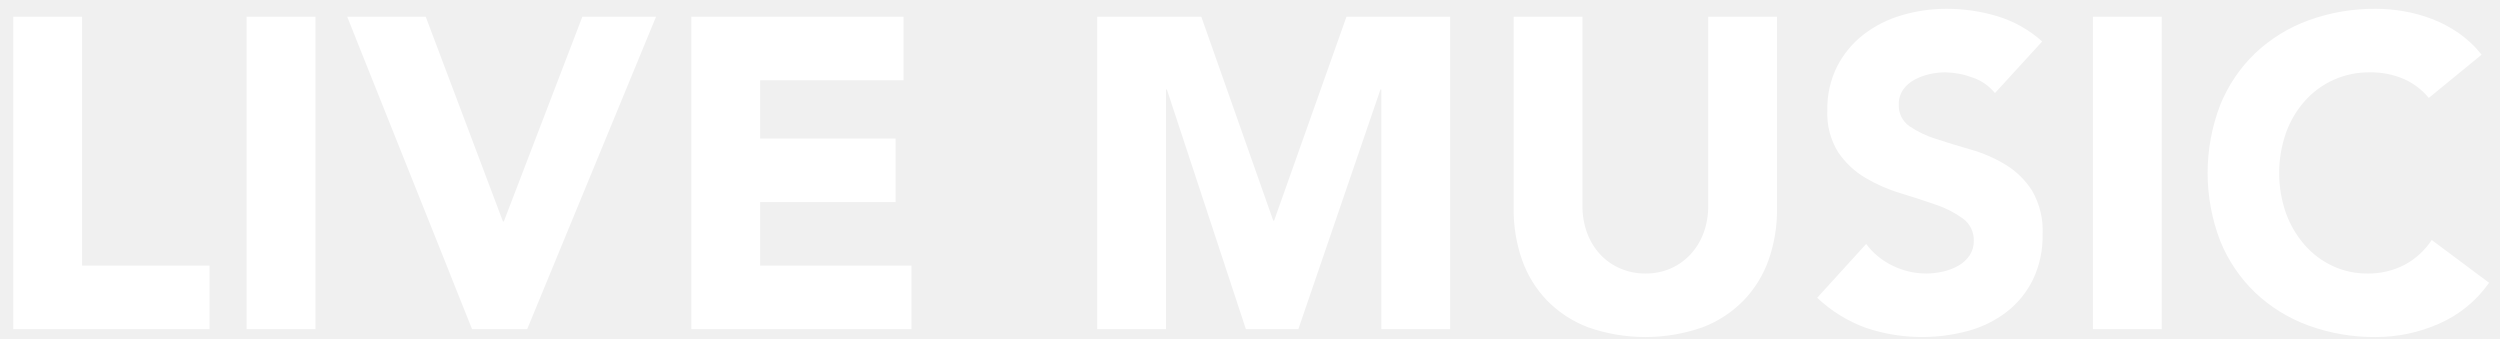
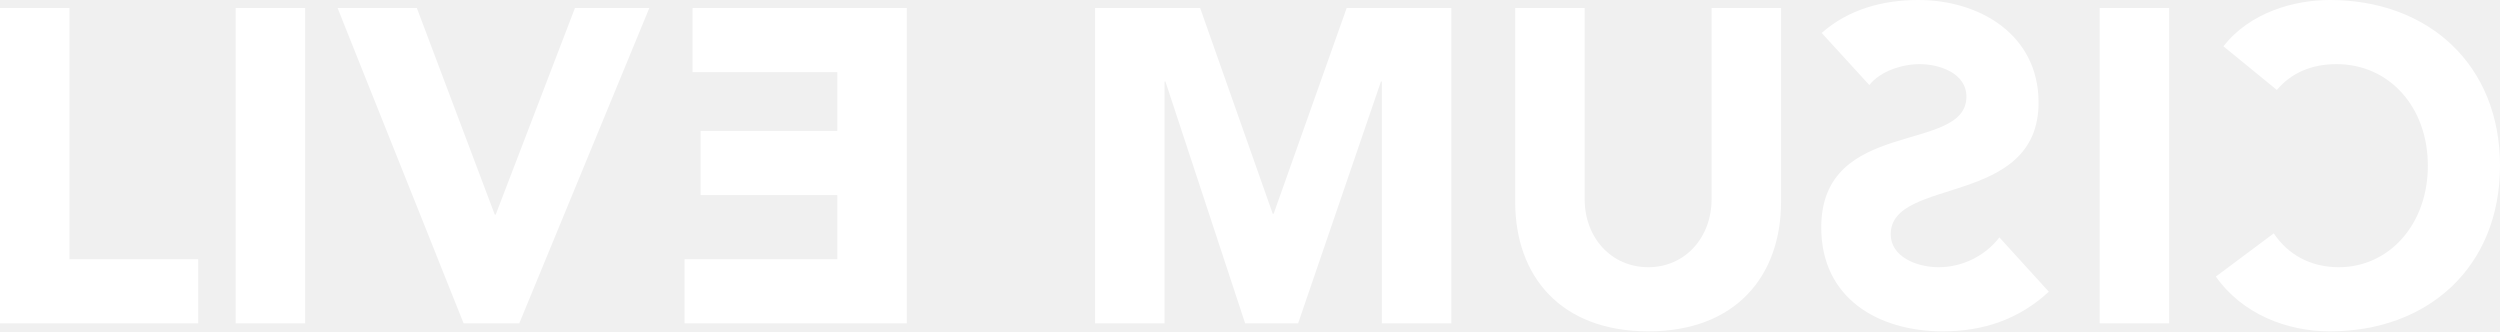
- <svg xmlns="http://www.w3.org/2000/svg" width="170" height="23" viewBox="0 0 170 23">
-   <path d="M.9 22.379h13.35v-4.32H5.58V1.139H.9v21.24zm15.87 0h4.68V1.139h-4.68v21.24zm15.33 0h3.75l8.76-21.24H39.6l-5.34 13.92h-.06l-5.25-13.92h-5.34l8.49 21.24zm14.909 0h14.97v-4.32H51.69v-4.32h9.21v-4.32h-9.21v-3.96h9.75v-4.32H47.01v21.24h-.001zm27.6 0h4.68V6.089h.06l5.37 16.29h3.57l5.58-16.29h.06v16.29h4.68V1.139h-7.05L86.64 15h-.06L81.69 1.14h-7.08v21.24l-.001-.001zm46.229-21.24h-4.68v12.87c.006.624-.1 1.244-.315 1.83a4.372 4.372 0 0 1-.885 1.455c-.38.41-.839.736-1.35.96a4.18 4.18 0 0 1-1.71.345 4.286 4.286 0 0 1-1.725-.345 4.019 4.019 0 0 1-1.365-.96 4.372 4.372 0 0 1-.885-1.455 5.172 5.172 0 0 1-.315-1.83V1.139h-4.68v13.05c-.013 1.184.18 2.362.57 3.48a7.658 7.658 0 0 0 1.695 2.76 7.764 7.764 0 0 0 2.805 1.83c2.515.88 5.255.88 7.77 0a7.764 7.764 0 0 0 2.8-1.83 7.658 7.658 0 0 0 1.7-2.76c.39-1.118.583-2.296.57-3.48V1.139zm18.03 1.68a8.026 8.026 0 0 0-3.03-1.71 11.914 11.914 0 0 0-3.48-.51 10.622 10.622 0 0 0-3.03.435 7.825 7.825 0 0 0-2.595 1.305 6.508 6.508 0 0 0-1.8 2.16 6.38 6.38 0 0 0-.675 3 4.978 4.978 0 0 0 .735 2.85 5.784 5.784 0 0 0 1.845 1.74c.754.446 1.56.799 2.4 1.05.86.26 1.66.52 2.4.78.66.218 1.282.537 1.845.945.48.352.756.92.735 1.515a1.72 1.72 0 0 1-.285.99c-.194.284-.45.52-.75.69a3.762 3.762 0 0 1-1.05.405 5.124 5.124 0 0 1-1.155.135 5.181 5.181 0 0 1-2.265-.525 4.861 4.861 0 0 1-1.815-1.485l-3.33 3.66a9.623 9.623 0 0 0 3.3 2.04c2.253.761 4.68.834 6.975.21a7.6 7.6 0 0 0 2.61-1.29 6.27 6.27 0 0 0 1.785-2.19 6.828 6.828 0 0 0 .66-3.09 5.4 5.4 0 0 0-.72-2.97 5.575 5.575 0 0 0-1.815-1.77 9.7 9.7 0 0 0-2.355-1.02c-.84-.24-1.625-.48-2.355-.72a6.818 6.818 0 0 1-1.815-.87 1.691 1.691 0 0 1-.72-1.47c-.011-.363.094-.72.3-1.02.203-.283.47-.514.78-.675.321-.17.665-.297 1.02-.375a4.834 4.834 0 0 1 1.05-.12c.63.01 1.254.126 1.845.345.606.2 1.143.57 1.545 1.065l3.21-3.51zm3.45 19.56H147V1.139h-4.68v21.24h-.002zm26.43-18.66a7.242 7.242 0 0 0-1.56-1.47 8.58 8.58 0 0 0-1.815-.96 10.151 10.151 0 0 0-1.92-.525 11.24 11.24 0 0 0-1.875-.165 13.077 13.077 0 0 0-4.59.78c-1.35.49-2.585 1.25-3.63 2.235a10.133 10.133 0 0 0-2.385 3.525 12.91 12.91 0 0 0 0 9.24 10.133 10.133 0 0 0 2.385 3.525 10.507 10.507 0 0 0 3.63 2.235c1.471.532 3.026.797 4.59.78a10.586 10.586 0 0 0 4.26-.9 8.121 8.121 0 0 0 3.42-2.79l-3.9-2.91a5.083 5.083 0 0 1-1.83 1.68 5.278 5.278 0 0 1-2.55.6 5.509 5.509 0 0 1-2.355-.51 5.768 5.768 0 0 1-1.9-1.425 6.822 6.822 0 0 1-1.275-2.16 8.29 8.29 0 0 1 0-5.475 6.624 6.624 0 0 1 1.29-2.175 5.818 5.818 0 0 1 4.395-1.935 5.643 5.643 0 0 1 2.325.45 4.6 4.6 0 0 1 1.7 1.29l3.59-2.94z" fill="#FFF" fill-rule="evenodd" />
+ <svg xmlns="http://www.w3.org/2000/svg" version="1.1" id="svg2" viewBox="0 0 168.406 22.32" height="22.32" width="168.406">
+   <defs id="defs10" />
+   <g id="text3340" style="font-style:normal;font-variant:normal;font-weight:normal;font-stretch:normal;font-size:40px;line-height:560%;font-family:'TeX Gyre Adventor';-inkscape-font-specification:'TeX Gyre Adventor, Normal';text-align:start;letter-spacing:0px;word-spacing:0px;writing-mode:lr-tb;text-anchor:start;fill:#000000;fill-opacity:1;stroke:none;stroke-width:1px;stroke-linecap:butt;stroke-linejoin:miter;stroke-opacity:1">
+     <path id="path3376" style="font-style:normal;font-variant:normal;font-weight:800;font-stretch:normal;font-size:30px;font-family:'Avenir LT Std';-inkscape-font-specification:'Avenir LT Std Ultra-Bold';fill:#ffffff" d="M 8.5830688e-8,21.78 13.35,21.78 l 0,-4.32 -8.67,0 0,-16.92 -4.68,0 0,21.24 z" />
+     <path id="path3378" style="font-style:normal;font-variant:normal;font-weight:800;font-stretch:normal;font-size:30px;font-family:'Avenir LT Std';-inkscape-font-specification:'Avenir LT Std Ultra-Bold';fill:#ffffff" d="m 15.873,21.78 4.68,0 0,-21.24 -4.68,0 0,21.24 z" />
+     <path id="path3380" style="font-style:normal;font-variant:normal;font-weight:800;font-stretch:normal;font-size:30px;font-family:'Avenir LT Std';-inkscape-font-specification:'Avenir LT Std Ultra-Bold';fill:#ffffff" d="m 31.23,21.78 3.75,0 8.76,-21.24 -5.01,0 -5.34,13.92 -0.06,0 -5.25,-13.92 -5.34,0 8.49,21.24 z" />
+     <path id="path3382" style="font-style:normal;font-variant:normal;font-weight:800;font-stretch:normal;font-size:30px;font-family:'Avenir LT Std';-inkscape-font-specification:'Avenir LT Std Ultra-Bold';fill:#ffffff" d="m 61.083,21.78 -14.97,0 0,-4.32 10.29,0 0,-4.32 -9.21,0 0,-4.32 9.21,0 0,-3.96 -9.75,0 0,-4.32 14.43,0 0,21.24 z" />
+     <path id="path3384" style="font-style:normal;font-variant:normal;font-weight:800;font-stretch:normal;font-size:30px;font-family:'Avenir LT Std';-inkscape-font-specification:'Avenir LT Std Ultra-Bold';fill:#ffffff" d="m 73.765,21.78 4.68,0 0,-16.29 0.06,0 5.37,16.29 3.57,0 5.58,-16.29 0.06,0 0,16.29 4.68,0 0,-21.24 -7.05,0 -4.92,13.86 -0.06,0 -4.89,-13.86 -7.08,0 0,21.24 z" />
+     <path id="path3386" style="font-style:normal;font-variant:normal;font-weight:800;font-stretch:normal;font-size:30px;font-family:'Avenir LT Std';-inkscape-font-specification:'Avenir LT Std Ultra-Bold';fill:#ffffff" d="m 119.976,0.54 -4.68,0 0,12.87 c 0,2.61 -1.8,4.59 -4.26,4.59 -2.49,0 -4.29,-1.98 -4.29,-4.59 l 0,-12.87 -4.68,0 0,13.05 c 0,5.01 3.06,8.73 8.97,8.73 5.88,0 8.94,-3.72 8.94,-8.73 l 0,-13.05 z" />
+     <path id="path3388" style="font-style:normal;font-variant:normal;font-weight:800;font-stretch:normal;font-size:30px;font-family:'Avenir LT Std';-inkscape-font-specification:'Avenir LT Std Ultra-Bold';fill:#ffffff" d="m 122.713,2.22 c 1.8,-1.59 4.11,-2.22 6.51,-2.22 4.17,0 8.1,2.37 8.1,6.9 0,7.08 -9.96,4.98 -9.96,8.88 0,1.5 1.71,2.22 3.24,2.22 1.56,0 3.12,-0.75 4.08,-2.01 l 3.33,3.66 c -2.01,1.86 -4.41,2.67 -7.14,2.67 -4.38,0 -8.19,-2.25 -8.19,-6.99 0,-7.44 9.78,-4.95 9.78,-8.82 0,-1.59 -1.83,-2.19 -3.15,-2.19 -1.14,0 -2.64,0.45 -3.39,1.41 l -3.21,-3.51 z" />
+     <path id="path3390" style="font-style:normal;font-variant:normal;font-weight:800;font-stretch:normal;font-size:30px;font-family:'Avenir LT Std';-inkscape-font-specification:'Avenir LT Std Ultra-Bold';fill:#ffffff" d="m 141.44,21.78 4.68,0 0,-21.24 -4.68,0 0,21.24 z" />
+     <path id="path3392" style="font-style:normal;font-variant:normal;font-weight:800;font-stretch:normal;font-size:30px;font-family:'Avenir LT Std';-inkscape-font-specification:'Avenir LT Std Ultra-Bold';fill:#ffffff" d="m 149.776,3.12 c 1.8,-2.31 4.8,-3.12 7.17,-3.12 6.63,0 11.46,4.35 11.46,11.16 0,6.81 -4.83,11.16 -11.46,11.16 -2.91,0 -5.91,-1.17 -7.68,-3.69 l 3.9,-2.91 c 0.96,1.44 2.49,2.28 4.38,2.28 3.39,0 6,-2.88 6,-6.84 0,-3.96 -2.61,-6.84 -6.15,-6.84 -1.74,0 -3.09,0.63 -4.02,1.74 l -3.6,-2.94 z" />
+   </g>
</svg>
